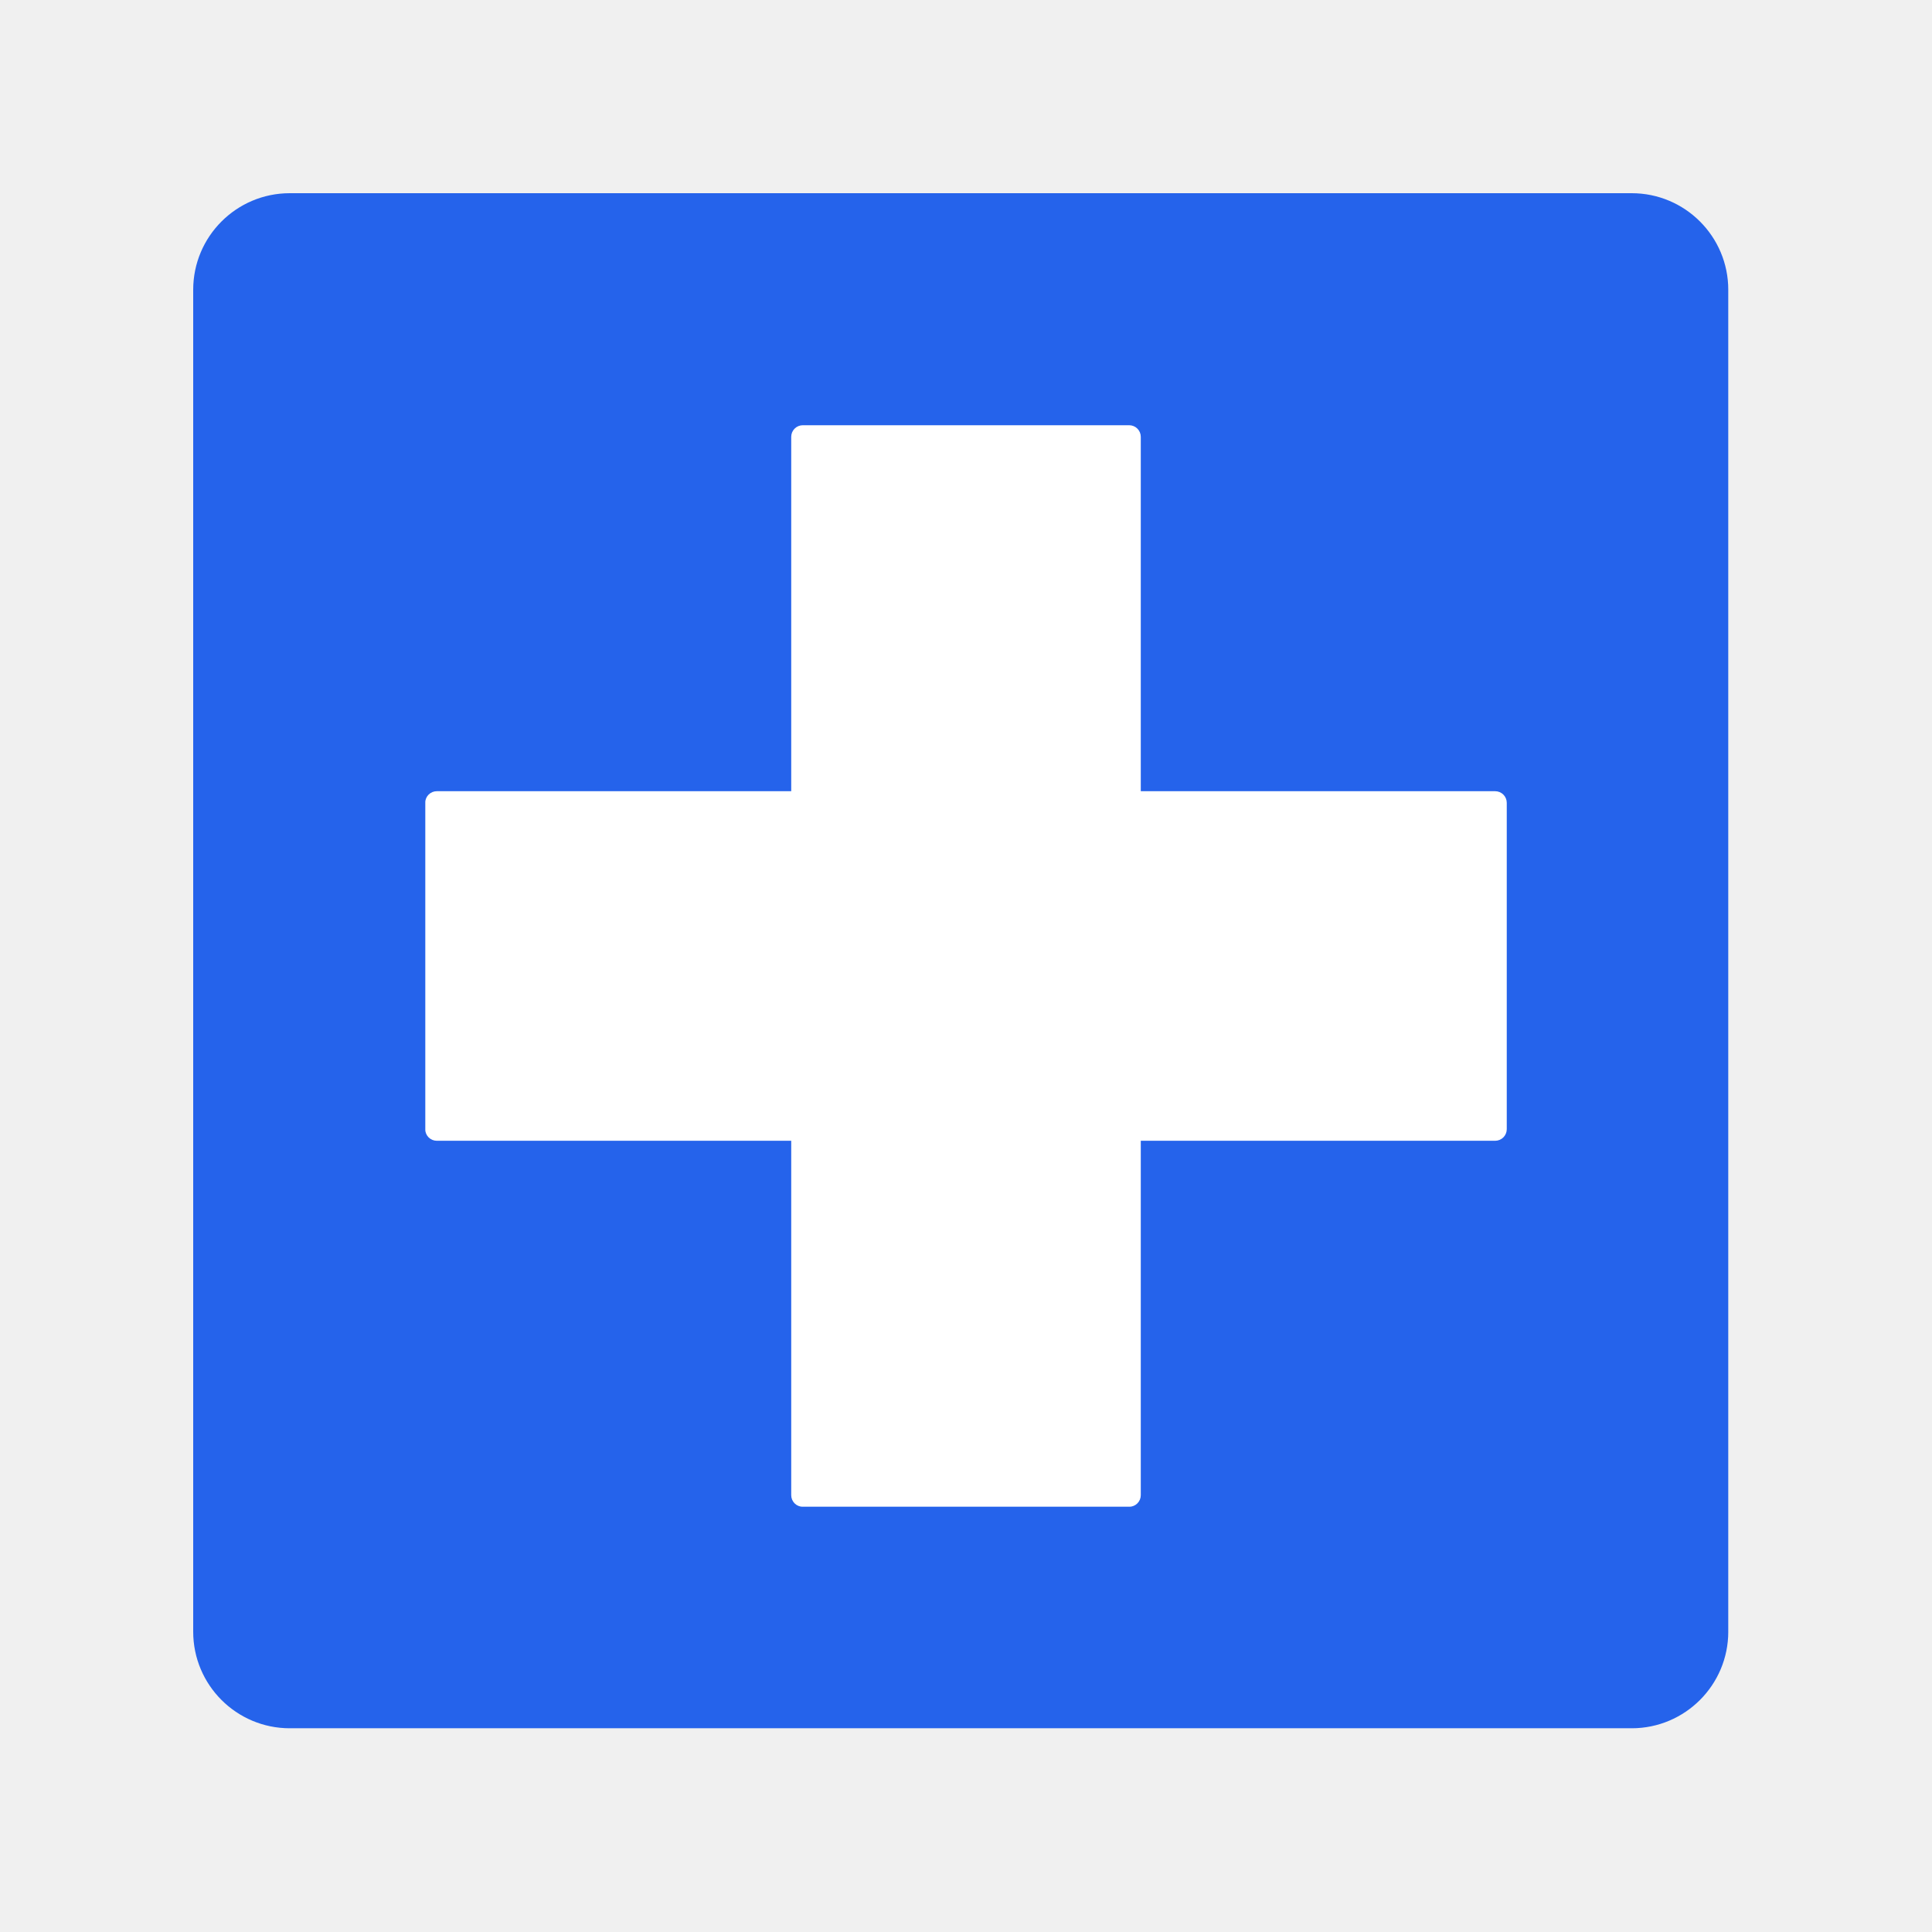
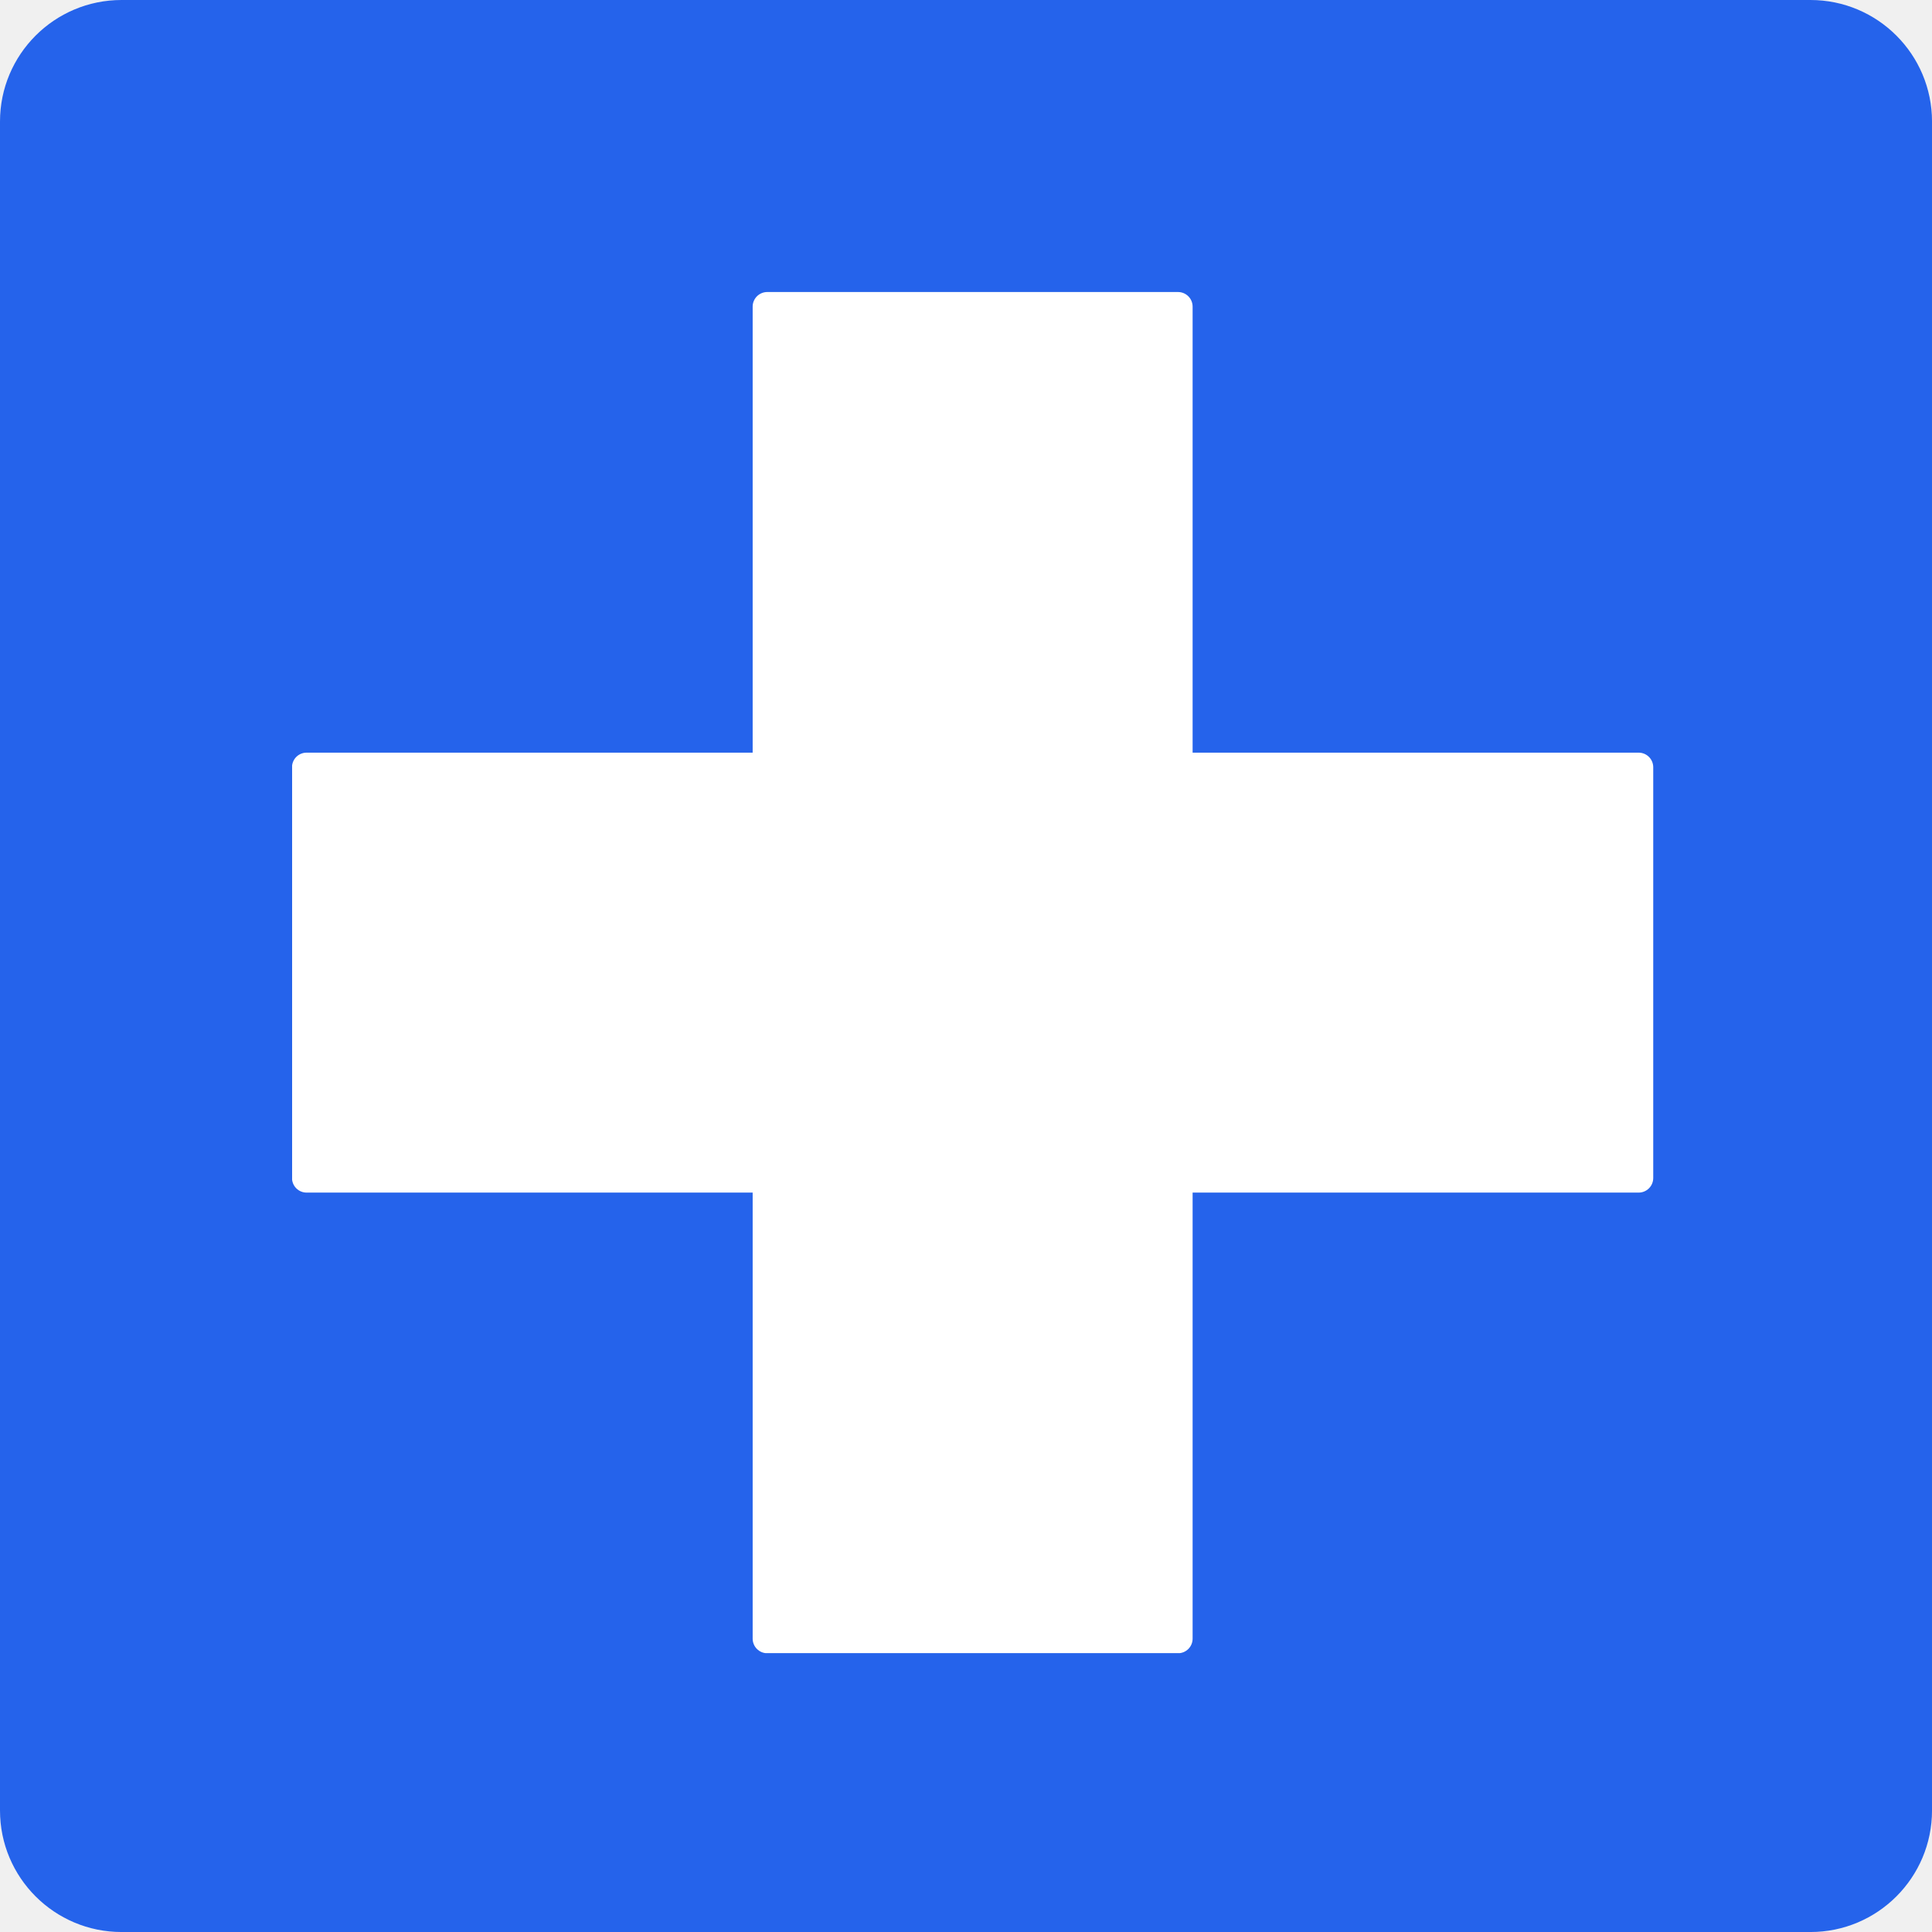
- <svg xmlns="http://www.w3.org/2000/svg" width="2000" zoomAndPan="magnify" viewBox="0 0 1500 1500" height="2000" preserveAspectRatio="xMidYMid meet" version="1.0">
-   <defs>
+ <svg xmlns="http://www.w3.org/2000/svg" width="1589.083" zoomAndPan="magnify" viewBox="0 0 1191.812 1191.812" height="1589.083" preserveAspectRatio="xMidYMid" version="1.0" id="svg26">
+   <defs id="defs11">
    <clipPath id="59241630ec">
-       <path d="M 0 0 L 1191.812 0 L 1191.812 1191.812 L 0 1191.812 Z M 0 0 " clip-rule="nonzero" />
+       <path d="M 0,0 H 1191.812 V 1191.812 H 0 Z m 0,0" clip-rule="nonzero" id="path1" />
    </clipPath>
    <clipPath id="68607a5b7e">
-       <path d="M 0 75 L 0 1116.824 C 0 1158.246 33.578 1191.824 75 1191.824 L 1116.824 1191.824 C 1158.246 1191.824 1191.824 1158.246 1191.824 1116.824 L 1191.824 75 C 1191.824 33.578 1158.246 0 1116.824 0 L 75 0 C 33.578 0 0 33.578 0 75 Z M 0 75 " clip-rule="nonzero" />
+       <path d="m 0,75 v 1041.824 c 0,41.422 33.578,75 75,75 h 1041.824 c 41.422,0 75,-33.578 75,-75 V 75 c 0,-41.422 -33.578,-75 -75,-75 H 75 C 33.578,0 0,33.578 0,75 Z m 0,0" clip-rule="nonzero" id="path2" />
    </clipPath>
    <clipPath id="97c787e468">
-       <path d="M 180 464.293 L 1019.844 464.293 L 1019.844 735.691 L 180 735.691 Z M 180 464.293 " clip-rule="nonzero" />
+       <path d="m 180,464.293 h 839.844 V 735.691 H 180 Z m 0,0" clip-rule="nonzero" id="path3" />
    </clipPath>
    <clipPath id="78e8af46a4">
-       <path d="M 1019.844 473.293 L 1019.844 726.691 C 1019.844 729.078 1018.895 731.367 1017.207 733.055 C 1015.52 734.742 1013.23 735.691 1010.844 735.691 L 189.133 735.691 C 186.746 735.691 184.457 734.742 182.77 733.055 C 181.082 731.367 180.133 729.078 180.133 726.691 L 180.133 473.293 C 180.133 470.906 181.082 468.613 182.77 466.926 C 184.457 465.238 186.746 464.293 189.133 464.293 L 1010.844 464.293 C 1013.23 464.293 1015.52 465.238 1017.207 466.926 C 1018.895 468.613 1019.844 470.906 1019.844 473.293 Z M 1019.844 473.293 " clip-rule="nonzero" />
+       <path d="m 1019.844,473.293 v 253.398 c 0,2.387 -0.949,4.676 -2.637,6.363 -1.688,1.688 -3.977,2.637 -6.363,2.637 H 189.133 c -2.387,0 -4.676,-0.949 -6.363,-2.637 -1.688,-1.688 -2.637,-3.977 -2.637,-6.363 V 473.293 c 0,-2.387 0.949,-4.68 2.637,-6.367 1.688,-1.688 3.977,-2.633 6.363,-2.633 h 821.711 c 2.387,0 4.676,0.945 6.363,2.633 1.688,1.688 2.637,3.98 2.637,6.367 z m 0,0" clip-rule="nonzero" id="path4" />
    </clipPath>
    <clipPath id="cb08da6b80">
-       <path d="M 0 0.293 L 839.844 0.293 L 839.844 271.691 L 0 271.691 Z M 0 0.293 " clip-rule="nonzero" />
+       <path d="M 0,0.293 H 839.844 V 271.691 H 0 Z m 0,0" clip-rule="nonzero" id="path5" />
    </clipPath>
    <clipPath id="7f4ba4bf9d">
-       <path d="M 839.844 9.293 L 839.844 262.691 C 839.844 265.078 838.895 267.367 837.207 269.055 C 835.52 270.742 833.23 271.691 830.844 271.691 L 9.133 271.691 C 6.746 271.691 4.457 270.742 2.77 269.055 C 1.082 267.367 0.133 265.078 0.133 262.691 L 0.133 9.293 C 0.133 6.906 1.082 4.613 2.77 2.926 C 4.457 1.238 6.746 0.293 9.133 0.293 L 830.844 0.293 C 833.23 0.293 835.52 1.238 837.207 2.926 C 838.895 4.613 839.844 6.906 839.844 9.293 Z M 839.844 9.293 " clip-rule="nonzero" />
+       <path d="M 839.844,9.293 V 262.691 c 0,2.387 -0.949,4.676 -2.637,6.363 -1.688,1.688 -3.977,2.637 -6.363,2.637 H 9.133 c -2.387,0 -4.676,-0.949 -6.363,-2.637 -1.688,-1.688 -2.637,-3.977 -2.637,-6.363 V 9.293 c 0,-2.387 0.949,-4.68 2.637,-6.367 1.688,-1.688 3.977,-2.633 6.363,-2.633 H 830.844 c 2.387,0 4.676,0.945 6.363,2.633 1.688,1.688 2.637,3.98 2.637,6.367 z m 0,0" clip-rule="nonzero" id="path6" />
    </clipPath>
    <clipPath id="59fed9efb5">
-       <rect x="0" width="840" y="0" height="272" />
+       <rect x="0" width="840" y="0" height="272" id="rect6" />
    </clipPath>
    <clipPath id="b524ef7af4">
-       <path d="M 464.301 180.145 L 735.699 180.145 L 735.699 1020 L 464.301 1020 Z M 464.301 180.145 " clip-rule="nonzero" />
+       <path d="M 464.301,180.145 H 735.699 V 1020 H 464.301 Z m 0,0" clip-rule="nonzero" id="path7" />
    </clipPath>
    <clipPath id="1af7f3e660">
-       <path d="M 473.301 180.145 L 726.699 180.145 C 729.086 180.145 731.375 181.094 733.062 182.781 C 734.75 184.469 735.699 186.758 735.699 189.145 L 735.699 1010.855 C 735.699 1013.242 734.75 1015.531 733.062 1017.219 C 731.375 1018.906 729.086 1019.855 726.699 1019.855 L 473.301 1019.855 C 470.914 1019.855 468.625 1018.906 466.938 1017.219 C 465.25 1015.531 464.301 1013.242 464.301 1010.855 L 464.301 189.145 C 464.301 186.758 465.25 184.469 466.938 182.781 C 468.625 181.094 470.914 180.145 473.301 180.145 Z M 473.301 180.145 " clip-rule="nonzero" />
+       <path d="m 473.301,180.145 h 253.398 c 2.387,0 4.676,0.949 6.363,2.637 1.688,1.688 2.637,3.977 2.637,6.363 v 821.711 c 0,2.387 -0.949,4.676 -2.637,6.363 -1.688,1.688 -3.977,2.637 -6.363,2.637 H 473.301 c -2.387,0 -4.676,-0.949 -6.363,-2.637 -1.688,-1.688 -2.637,-3.977 -2.637,-6.363 V 189.145 c 0,-2.387 0.949,-4.676 2.637,-6.363 1.688,-1.688 3.977,-2.637 6.363,-2.637 z m 0,0" clip-rule="nonzero" id="path8" />
    </clipPath>
    <clipPath id="d598bd8191">
-       <path d="M 0.301 0.145 L 271.699 0.145 L 271.699 840 L 0.301 840 Z M 0.301 0.145 " clip-rule="nonzero" />
+       <path d="M 0.301,0.145 H 271.699 V 840 H 0.301 Z m 0,0" clip-rule="nonzero" id="path9" />
    </clipPath>
    <clipPath id="c7acb882d4">
-       <path d="M 9.301 0.145 L 262.699 0.145 C 265.086 0.145 267.375 1.094 269.062 2.781 C 270.75 4.469 271.699 6.758 271.699 9.145 L 271.699 830.855 C 271.699 833.242 270.75 835.531 269.062 837.219 C 267.375 838.906 265.086 839.855 262.699 839.855 L 9.301 839.855 C 6.914 839.855 4.625 838.906 2.938 837.219 C 1.25 835.531 0.301 833.242 0.301 830.855 L 0.301 9.145 C 0.301 6.758 1.25 4.469 2.938 2.781 C 4.625 1.094 6.914 0.145 9.301 0.145 Z M 9.301 0.145 " clip-rule="nonzero" />
+       <path d="M 9.301,0.145 H 262.699 c 2.387,0 4.676,0.949 6.363,2.637 1.688,1.688 2.637,3.977 2.637,6.363 V 830.855 c 0,2.387 -0.949,4.676 -2.637,6.363 -1.688,1.688 -3.977,2.637 -6.363,2.637 H 9.301 c -2.387,0 -4.676,-0.949 -6.363,-2.637 -1.688,-1.688 -2.637,-3.977 -2.637,-6.363 V 9.145 C 0.301,6.758 1.25,4.469 2.938,2.781 4.625,1.094 6.914,0.145 9.301,0.145 Z m 0,0" clip-rule="nonzero" id="path10" />
    </clipPath>
    <clipPath id="3674babc7a">
-       <rect x="0" width="272" y="0" height="840" />
+       <rect x="0" width="272" y="0" height="840" id="rect10" />
    </clipPath>
    <clipPath id="8e578a7837">
-       <rect x="0" width="1192" y="0" height="1192" />
+       <rect x="0" width="1192" y="0" height="1192" id="rect11" />
    </clipPath>
  </defs>
-   <g transform="matrix(1, 0, 0, 1, 150, 150)">
-     <g clip-path="url(#8e578a7837)">
-       <g clip-path="url(#59241630ec)">
-         <g clip-path="url(#68607a5b7e)">
-           <path fill="#2563eb" d="M 1128.531 0 L 63.281 0 C 28.215 0 0 28.215 0 63.281 L 0 1128.531 C 0 1163.598 28.215 1191.812 63.281 1191.812 L 1128.531 1191.812 C 1163.598 1191.812 1191.812 1163.598 1191.812 1128.531 L 1191.812 63.281 C 1191.812 28.215 1163.598 0 1128.531 0 Z M 1128.531 0 " fill-opacity="1" fill-rule="nonzero" />
+   <g id="g26">
+     <g clip-path="url(#8e578a7837)" id="g25">
+       <g clip-path="url(#59241630ec)" id="g12">
+         <g clip-path="url(#68607a5b7e)" id="g11">
+           <path fill="#2563eb" d="M 1128.531,0 H 63.281 C 28.215,0 0,28.215 0,63.281 V 1128.531 c 0,35.066 28.215,63.281 63.281,63.281 H 1128.531 c 35.066,0 63.281,-28.215 63.281,-63.281 V 63.281 C 1191.812,28.215 1163.598,0 1128.531,0 Z m 0,0" fill-opacity="1" fill-rule="nonzero" id="path11" />
        </g>
      </g>
-       <g clip-path="url(#97c787e468)">
-         <g clip-path="url(#78e8af46a4)">
-           <g transform="matrix(1, 0, 0, 1, 180, 464)">
-             <g clip-path="url(#59fed9efb5)">
-               <g clip-path="url(#cb08da6b80)">
-                 <g clip-path="url(#7f4ba4bf9d)">
-                   <path fill="#ffffff" d="M 839.844 0.293 L 839.844 271.691 L 0.199 271.691 L 0.199 0.293 Z M 839.844 0.293 " fill-opacity="1" fill-rule="nonzero" />
+       <g clip-path="url(#97c787e468)" id="g18">
+         <g clip-path="url(#78e8af46a4)" id="g17">
+           <g transform="translate(180,464)" id="g16">
+             <g clip-path="url(#59fed9efb5)" id="g15">
+               <g clip-path="url(#cb08da6b80)" id="g14">
+                 <g clip-path="url(#7f4ba4bf9d)" id="g13">
+                   <path fill="#ffffff" d="M 839.844,0.293 V 271.691 H 0.199 V 0.293 Z m 0,0" fill-opacity="1" fill-rule="nonzero" id="path12" />
                </g>
              </g>
            </g>
          </g>
        </g>
      </g>
-       <g clip-path="url(#b524ef7af4)">
-         <g clip-path="url(#1af7f3e660)">
-           <g transform="matrix(1, 0, 0, 1, 464, 180)">
-             <g clip-path="url(#3674babc7a)">
-               <g clip-path="url(#d598bd8191)">
-                 <g clip-path="url(#c7acb882d4)">
-                   <path fill="#ffffff" d="M 0.301 0.145 L 271.699 0.145 L 271.699 839.789 L 0.301 839.789 Z M 0.301 0.145 " fill-opacity="1" fill-rule="nonzero" />
+       <g clip-path="url(#b524ef7af4)" id="g24">
+         <g clip-path="url(#1af7f3e660)" id="g23">
+           <g transform="translate(464,180)" id="g22">
+             <g clip-path="url(#3674babc7a)" id="g21">
+               <g clip-path="url(#d598bd8191)" id="g20">
+                 <g clip-path="url(#c7acb882d4)" id="g19">
+                   <path fill="#ffffff" d="M 0.301,0.145 H 271.699 V 839.789 H 0.301 Z m 0,0" fill-opacity="1" fill-rule="nonzero" id="path18" />
                </g>
              </g>
            </g>
          </g>
        </g>
      </g>
    </g>
  </g>
</svg>
